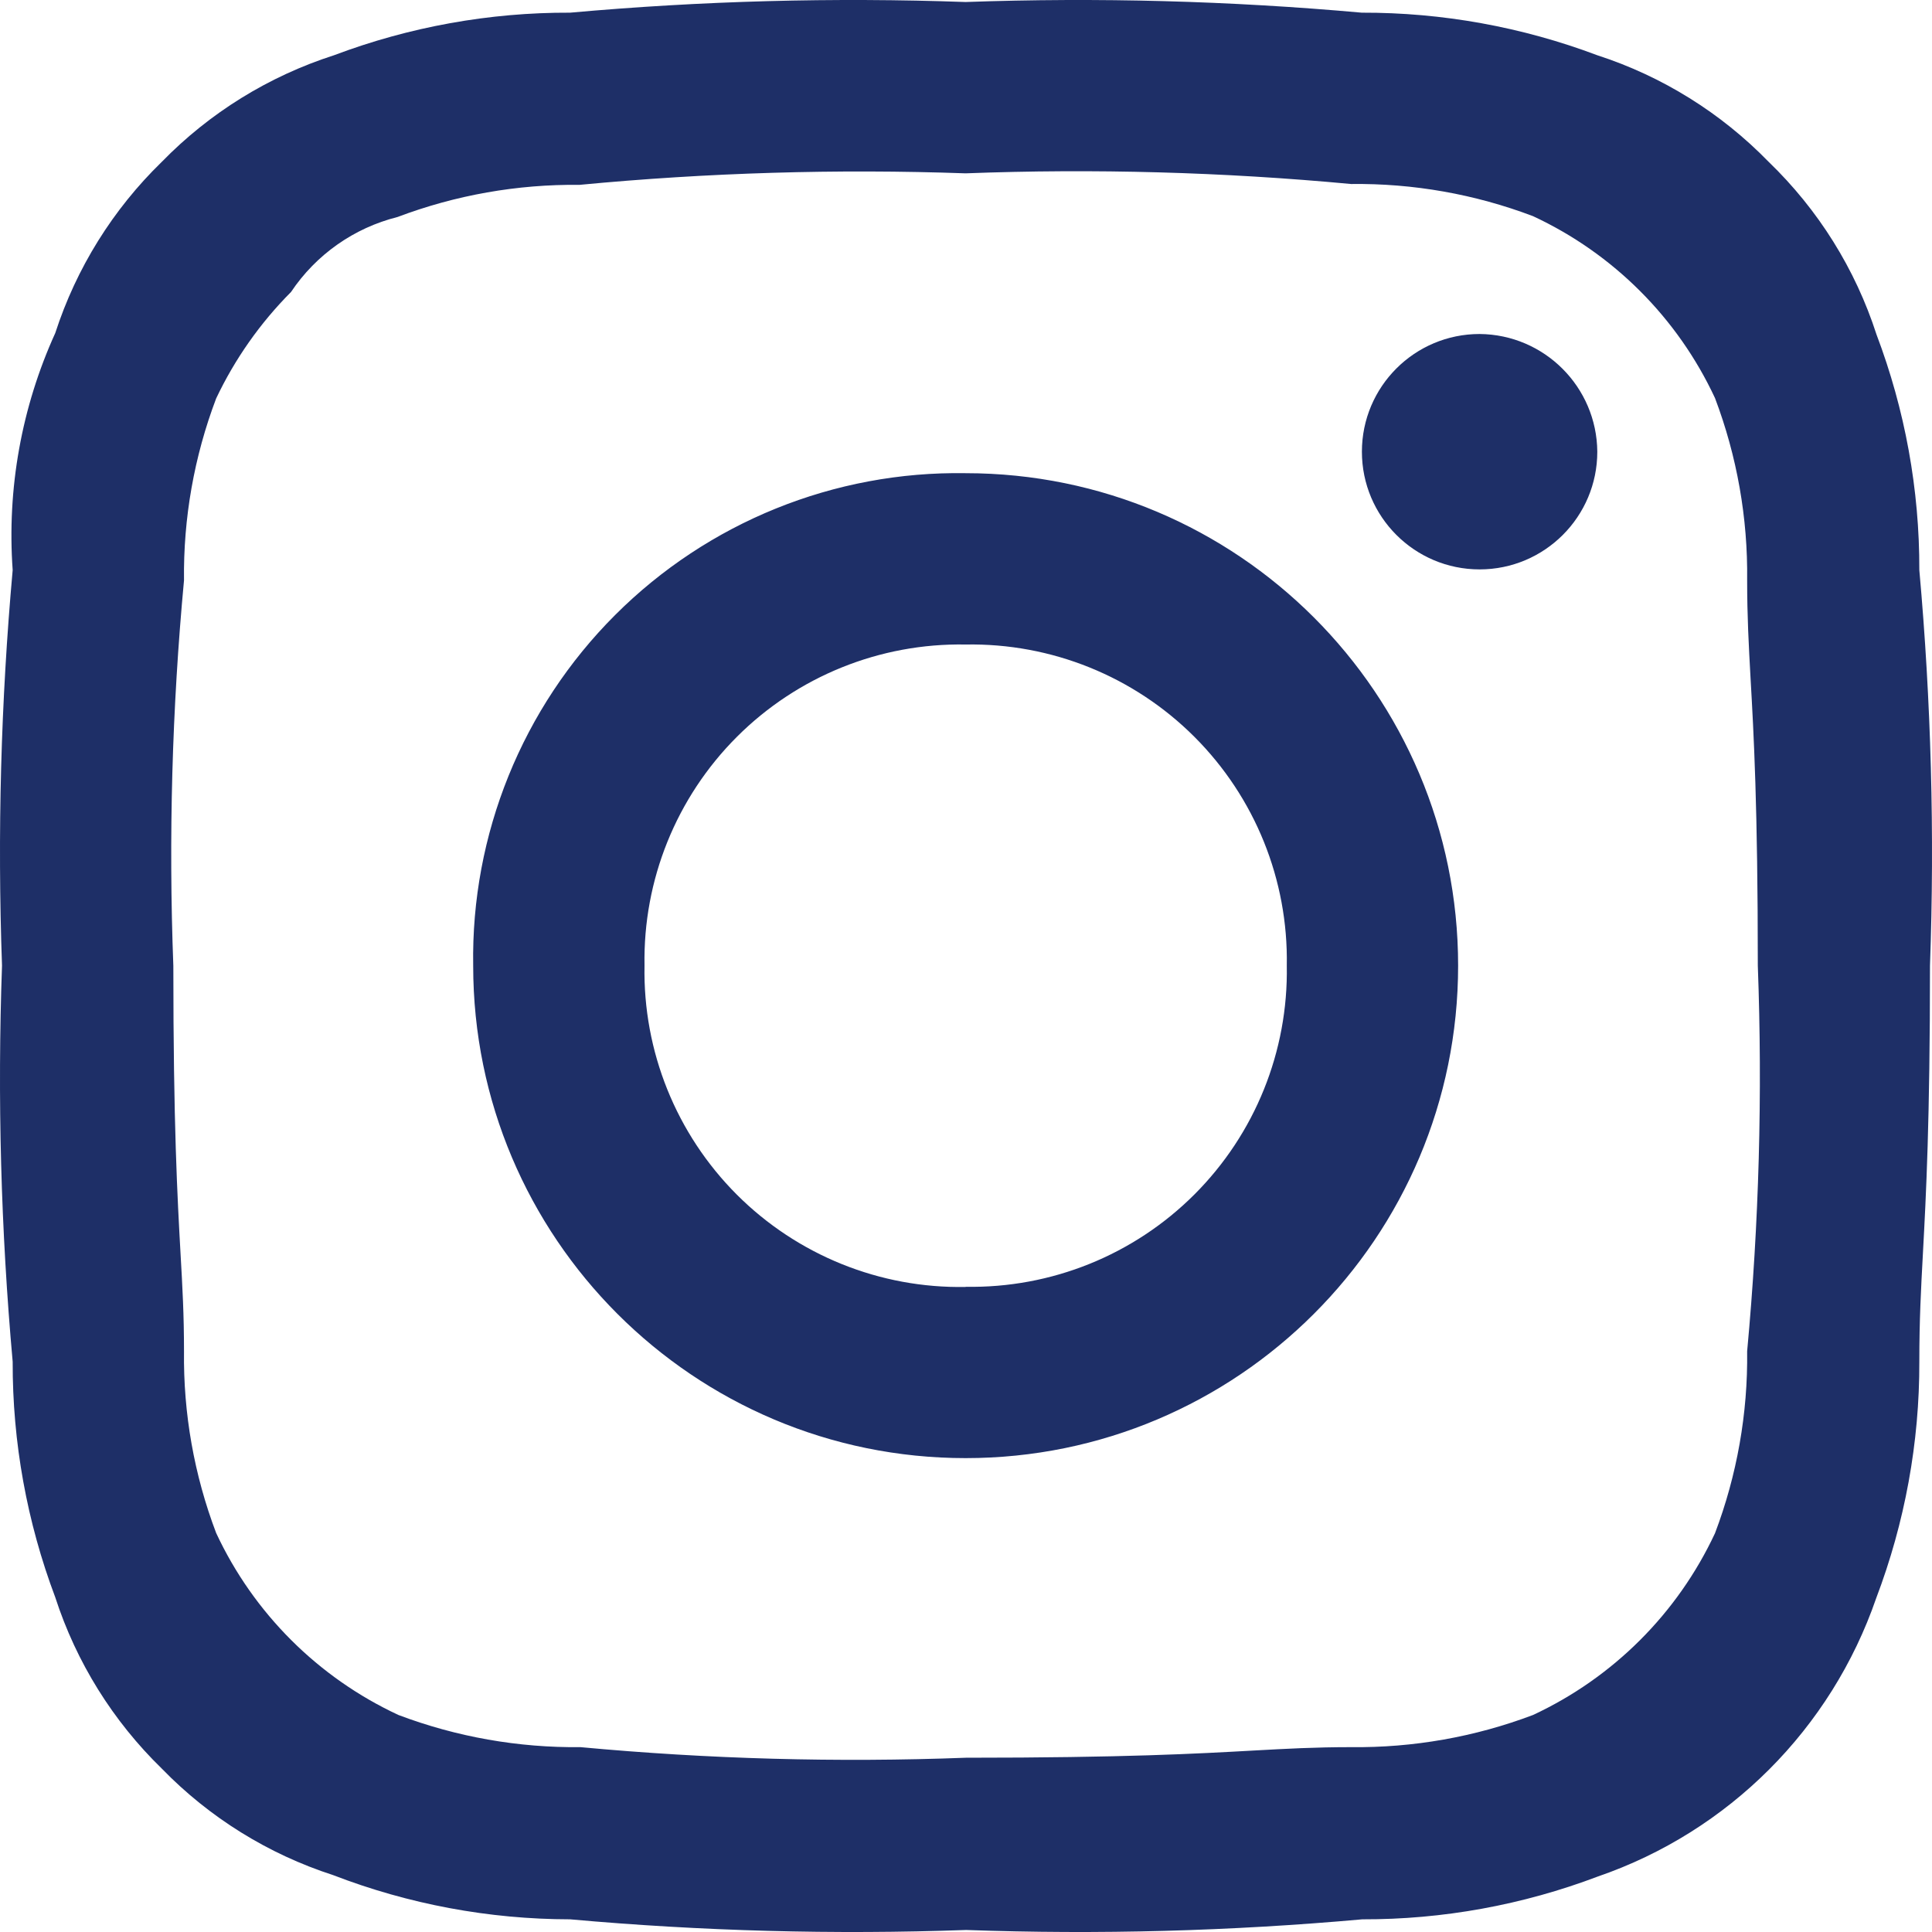
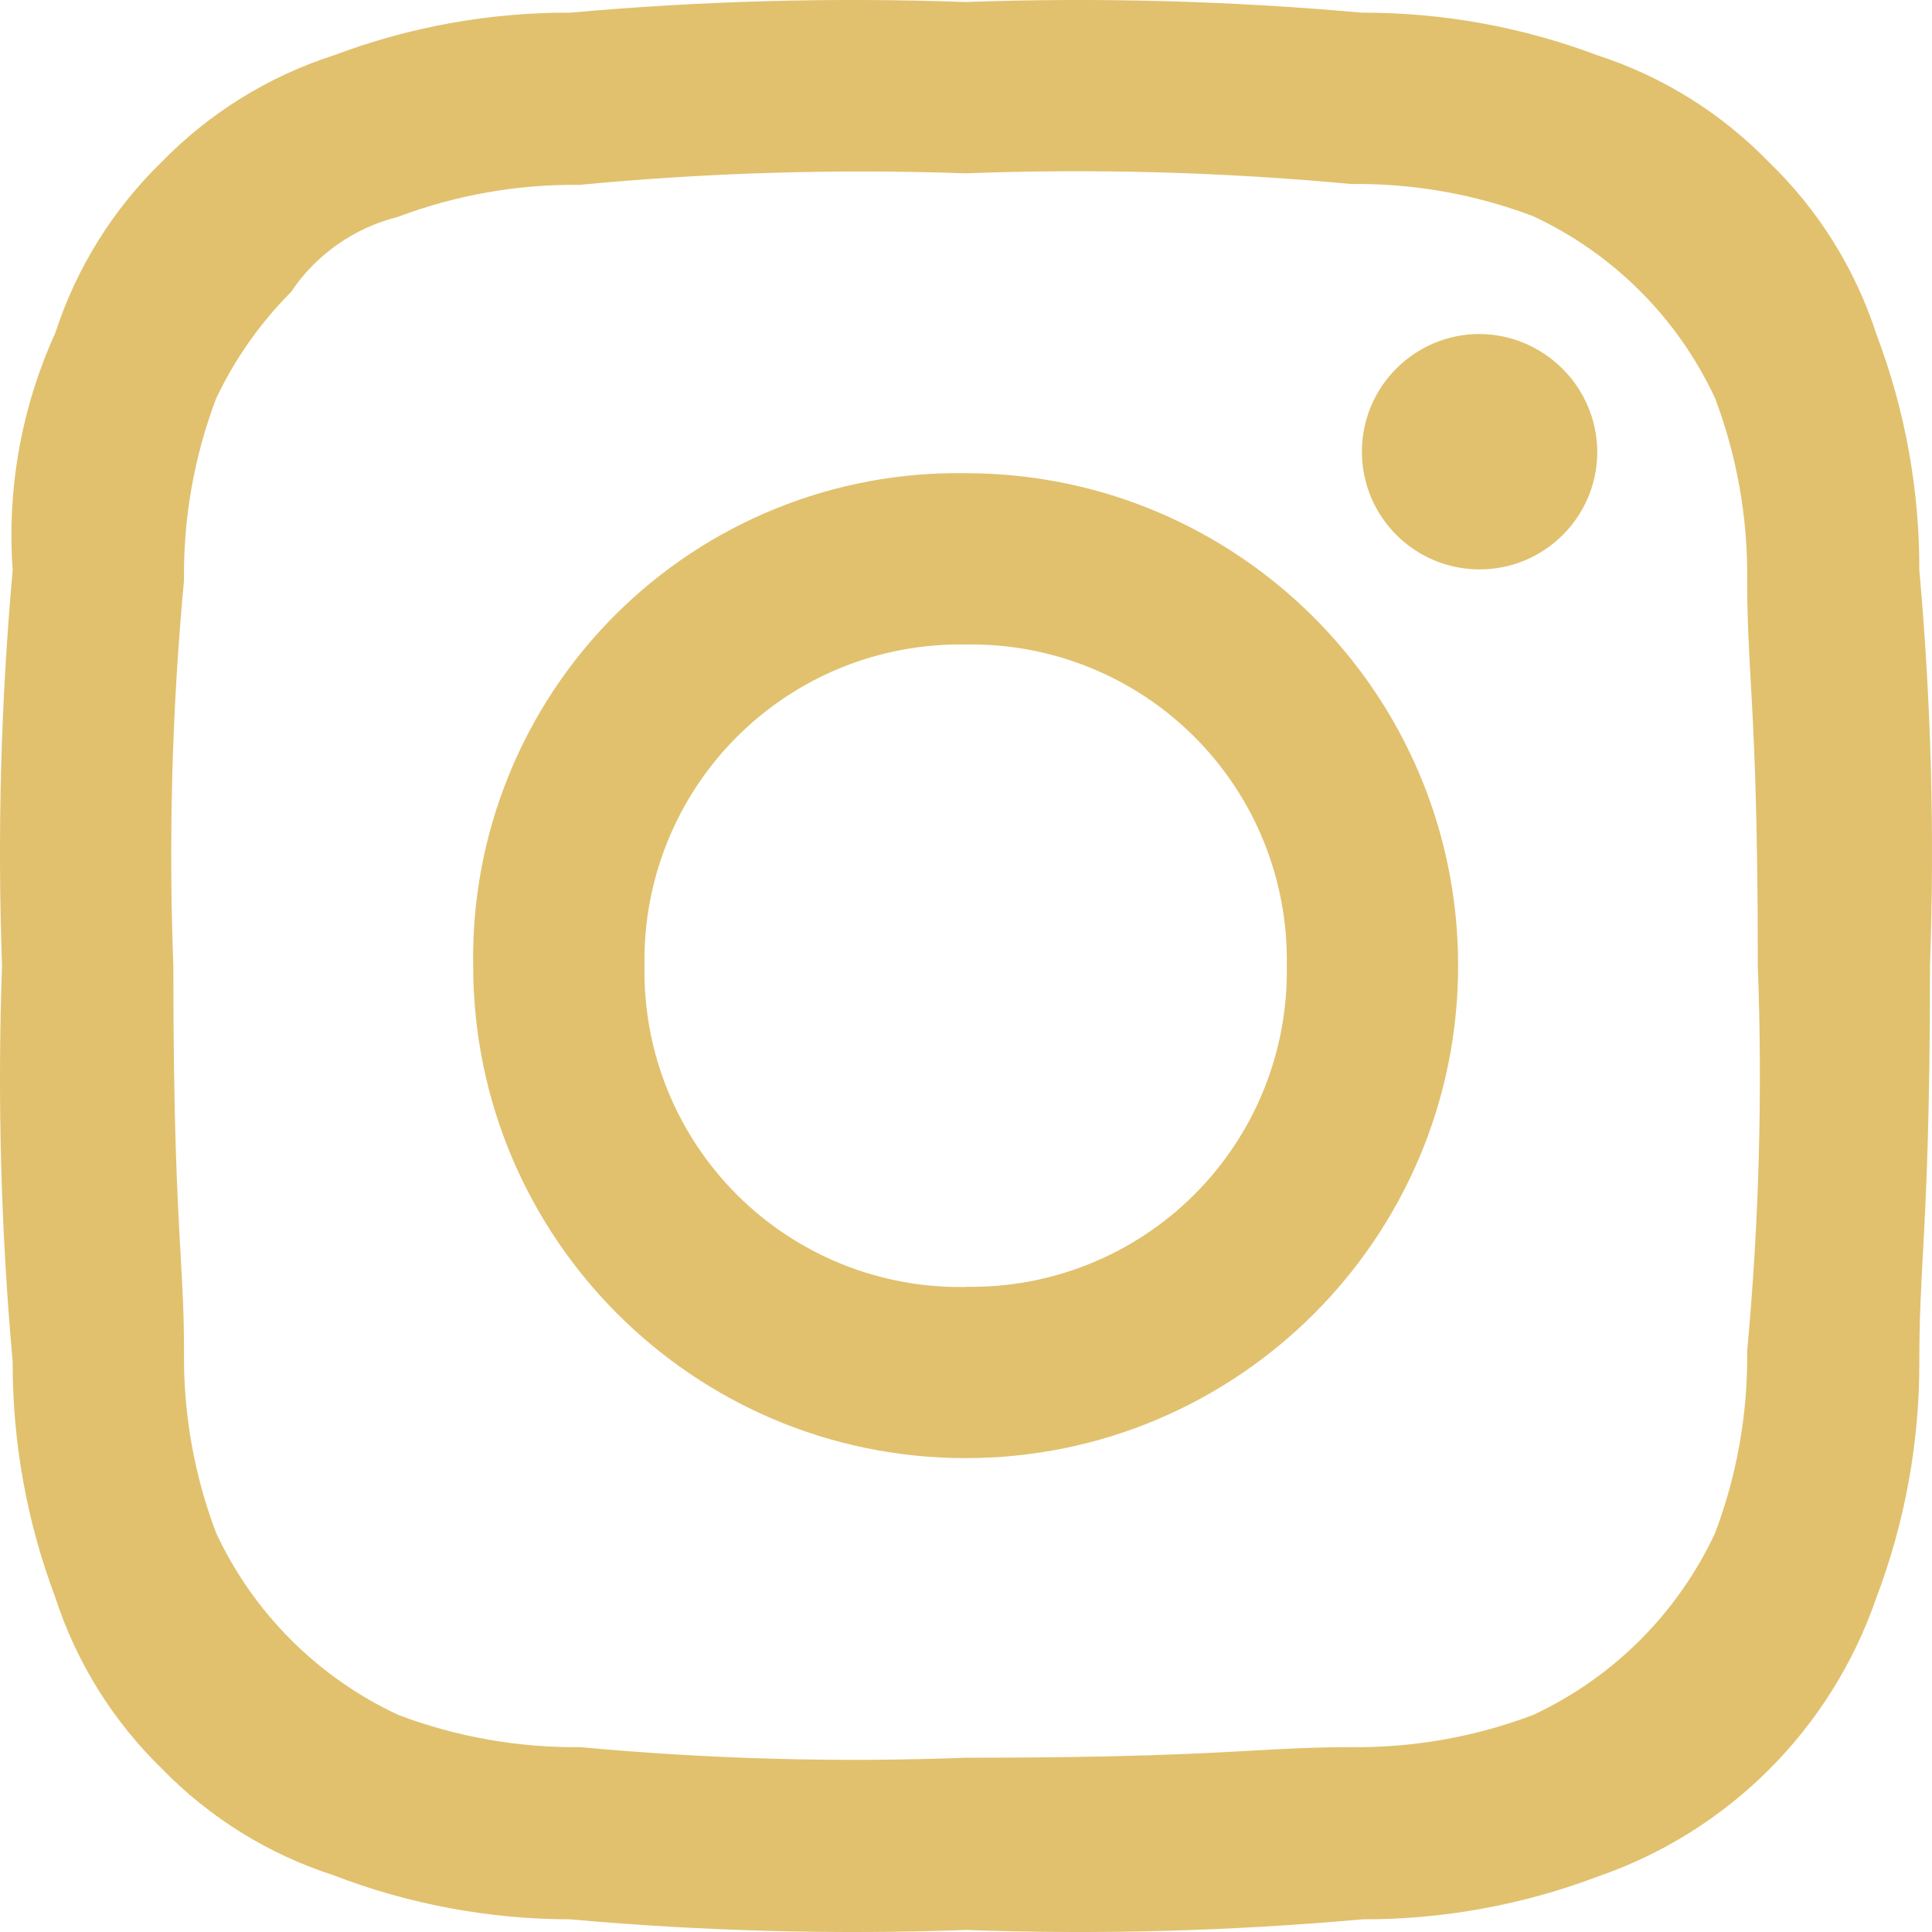
<svg xmlns="http://www.w3.org/2000/svg" width="25" height="25" viewBox="0 0 25 25" fill="none">
  <g id="Group 31">
-     <path id="Combined Shape" fill-rule="evenodd" clip-rule="evenodd" d="M12.495 0.026C10.788 -0.035 9.079 0.011 7.377 0.164C6.334 0.16 5.298 0.347 4.322 0.715C3.478 0.986 2.713 1.459 2.094 2.094C1.461 2.709 0.987 3.47 0.715 4.31C0.278 5.271 0.089 6.325 0.164 7.377C0.011 9.079 -0.035 10.788 0.026 12.495C-0.035 14.205 0.011 15.917 0.164 17.62C0.161 18.662 0.348 19.695 0.715 20.669C0.987 21.509 1.461 22.27 2.094 22.886C2.709 23.519 3.47 23.992 4.311 24.264C5.289 24.641 6.329 24.835 7.377 24.836C9.081 24.989 10.793 25.035 12.502 24.974C14.212 25.035 15.924 24.989 17.628 24.836C18.669 24.839 19.702 24.651 20.676 24.282C22.367 23.7 23.695 22.371 24.278 20.68C24.649 19.703 24.839 18.666 24.836 17.62C24.836 17.081 24.857 16.687 24.883 16.209V16.209L24.883 16.209V16.209V16.209C24.923 15.466 24.974 14.517 24.974 12.495C25.035 10.788 24.989 9.079 24.836 7.377C24.839 6.336 24.651 5.303 24.282 4.329C24.008 3.48 23.528 2.713 22.886 2.094C22.27 1.461 21.509 0.987 20.669 0.715C19.695 0.348 18.662 0.161 17.621 0.164C15.917 0.011 14.205 -0.035 12.495 0.026ZM12.495 2.243C14.159 2.18 15.825 2.226 17.483 2.381C18.287 2.371 19.085 2.512 19.837 2.797C20.875 3.28 21.709 4.114 22.192 5.151C22.477 5.904 22.618 6.703 22.608 7.508C22.608 7.982 22.628 8.336 22.652 8.775V8.775V8.775V8.775C22.693 9.491 22.746 10.434 22.746 12.495C22.808 14.16 22.762 15.826 22.608 17.485C22.618 18.289 22.477 19.088 22.192 19.84C21.708 20.876 20.874 21.709 19.837 22.192C19.086 22.476 18.288 22.617 17.485 22.608C17.011 22.608 16.657 22.628 16.218 22.652H16.218H16.218H16.218H16.218H16.218C15.502 22.692 14.559 22.745 12.498 22.745C10.834 22.808 9.168 22.762 7.511 22.608C6.707 22.617 5.908 22.476 5.156 22.192C4.117 21.709 3.281 20.875 2.797 19.837C2.512 19.086 2.371 18.288 2.381 17.485C2.381 17.011 2.361 16.657 2.336 16.218C2.296 15.502 2.243 14.559 2.243 12.498C2.18 10.834 2.226 9.168 2.381 7.51C2.371 6.707 2.512 5.908 2.797 5.156C3.039 4.645 3.367 4.179 3.766 3.778C4.089 3.295 4.581 2.949 5.144 2.808C5.896 2.524 6.695 2.383 7.499 2.392C9.159 2.234 10.829 2.184 12.495 2.243ZM7.959 7.959C9.16 6.758 10.797 6.095 12.495 6.123C16.015 6.123 18.868 8.976 18.868 12.495C18.868 16.015 16.015 18.868 12.495 18.868C8.976 18.868 6.123 16.015 6.123 12.495C6.095 10.797 6.758 9.16 7.959 7.959ZM12.495 16.653C11.387 16.674 10.318 16.242 9.534 15.458C8.75 14.673 8.319 13.604 8.34 12.495C8.32 11.387 8.751 10.319 9.535 9.535C10.319 8.751 11.387 8.32 12.495 8.34C13.604 8.32 14.672 8.751 15.456 9.535C16.24 10.319 16.671 11.387 16.651 12.495C16.671 13.604 16.24 14.672 15.456 15.456C14.672 16.24 13.604 16.671 12.495 16.651V16.653ZM17.623 5.845C17.623 5.004 18.305 4.322 19.146 4.322C19.984 4.329 20.662 5.007 20.669 5.845C20.669 6.686 19.987 7.368 19.146 7.368C18.305 7.368 17.623 6.686 17.623 5.845Z" fill="#1E2F67" />
+     <path id="Combined Shape" fill-rule="evenodd" clip-rule="evenodd" d="M12.495 0.026C10.788 -0.035 9.079 0.011 7.377 0.164C6.334 0.16 5.298 0.347 4.322 0.715C3.478 0.986 2.713 1.459 2.094 2.094C1.461 2.709 0.987 3.47 0.715 4.31C0.278 5.271 0.089 6.325 0.164 7.377C0.011 9.079 -0.035 10.788 0.026 12.495C-0.035 14.205 0.011 15.917 0.164 17.62C0.161 18.662 0.348 19.695 0.715 20.669C0.987 21.509 1.461 22.27 2.094 22.886C2.709 23.519 3.47 23.992 4.311 24.264C5.289 24.641 6.329 24.835 7.377 24.836C9.081 24.989 10.793 25.035 12.502 24.974C14.212 25.035 15.924 24.989 17.628 24.836C18.669 24.839 19.702 24.651 20.676 24.282C22.367 23.7 23.695 22.371 24.278 20.68C24.649 19.703 24.839 18.666 24.836 17.62C24.836 17.081 24.857 16.687 24.883 16.209V16.209L24.883 16.209V16.209V16.209C24.923 15.466 24.974 14.517 24.974 12.495C25.035 10.788 24.989 9.079 24.836 7.377C24.839 6.336 24.651 5.303 24.282 4.329C24.008 3.48 23.528 2.713 22.886 2.094C22.27 1.461 21.509 0.987 20.669 0.715C19.695 0.348 18.662 0.161 17.621 0.164C15.917 0.011 14.205 -0.035 12.495 0.026ZM12.495 2.243C14.159 2.18 15.825 2.226 17.483 2.381C18.287 2.371 19.085 2.512 19.837 2.797C20.875 3.28 21.709 4.114 22.192 5.151C22.477 5.904 22.618 6.703 22.608 7.508C22.608 7.982 22.628 8.336 22.652 8.775V8.775V8.775V8.775C22.693 9.491 22.746 10.434 22.746 12.495C22.808 14.16 22.762 15.826 22.608 17.485C22.618 18.289 22.477 19.088 22.192 19.84C21.708 20.876 20.874 21.709 19.837 22.192C19.086 22.476 18.288 22.617 17.485 22.608C17.011 22.608 16.657 22.628 16.218 22.652H16.218H16.218H16.218H16.218H16.218C15.502 22.692 14.559 22.745 12.498 22.745C10.834 22.808 9.168 22.762 7.511 22.608C6.707 22.617 5.908 22.476 5.156 22.192C4.117 21.709 3.281 20.875 2.797 19.837C2.512 19.086 2.371 18.288 2.381 17.485C2.381 17.011 2.361 16.657 2.336 16.218C2.296 15.502 2.243 14.559 2.243 12.498C2.18 10.834 2.226 9.168 2.381 7.51C2.371 6.707 2.512 5.908 2.797 5.156C3.039 4.645 3.367 4.179 3.766 3.778C4.089 3.295 4.581 2.949 5.144 2.808C5.896 2.524 6.695 2.383 7.499 2.392C9.159 2.234 10.829 2.184 12.495 2.243ZM7.959 7.959C9.16 6.758 10.797 6.095 12.495 6.123C16.015 6.123 18.868 8.976 18.868 12.495C18.868 16.015 16.015 18.868 12.495 18.868C8.976 18.868 6.123 16.015 6.123 12.495C6.095 10.797 6.758 9.16 7.959 7.959ZM12.495 16.653C11.387 16.674 10.318 16.242 9.534 15.458C8.75 14.673 8.319 13.604 8.34 12.495C8.32 11.387 8.751 10.319 9.535 9.535C10.319 8.751 11.387 8.32 12.495 8.34C13.604 8.32 14.672 8.751 15.456 9.535C16.24 10.319 16.671 11.387 16.651 12.495C16.671 13.604 16.24 14.672 15.456 15.456C14.672 16.24 13.604 16.671 12.495 16.651V16.653ZM17.623 5.845C17.623 5.004 18.305 4.322 19.146 4.322C19.984 4.329 20.662 5.007 20.669 5.845C20.669 6.686 19.987 7.368 19.146 7.368C18.305 7.368 17.623 6.686 17.623 5.845Z" fill="#E1C16E" />
  </g>
</svg>
